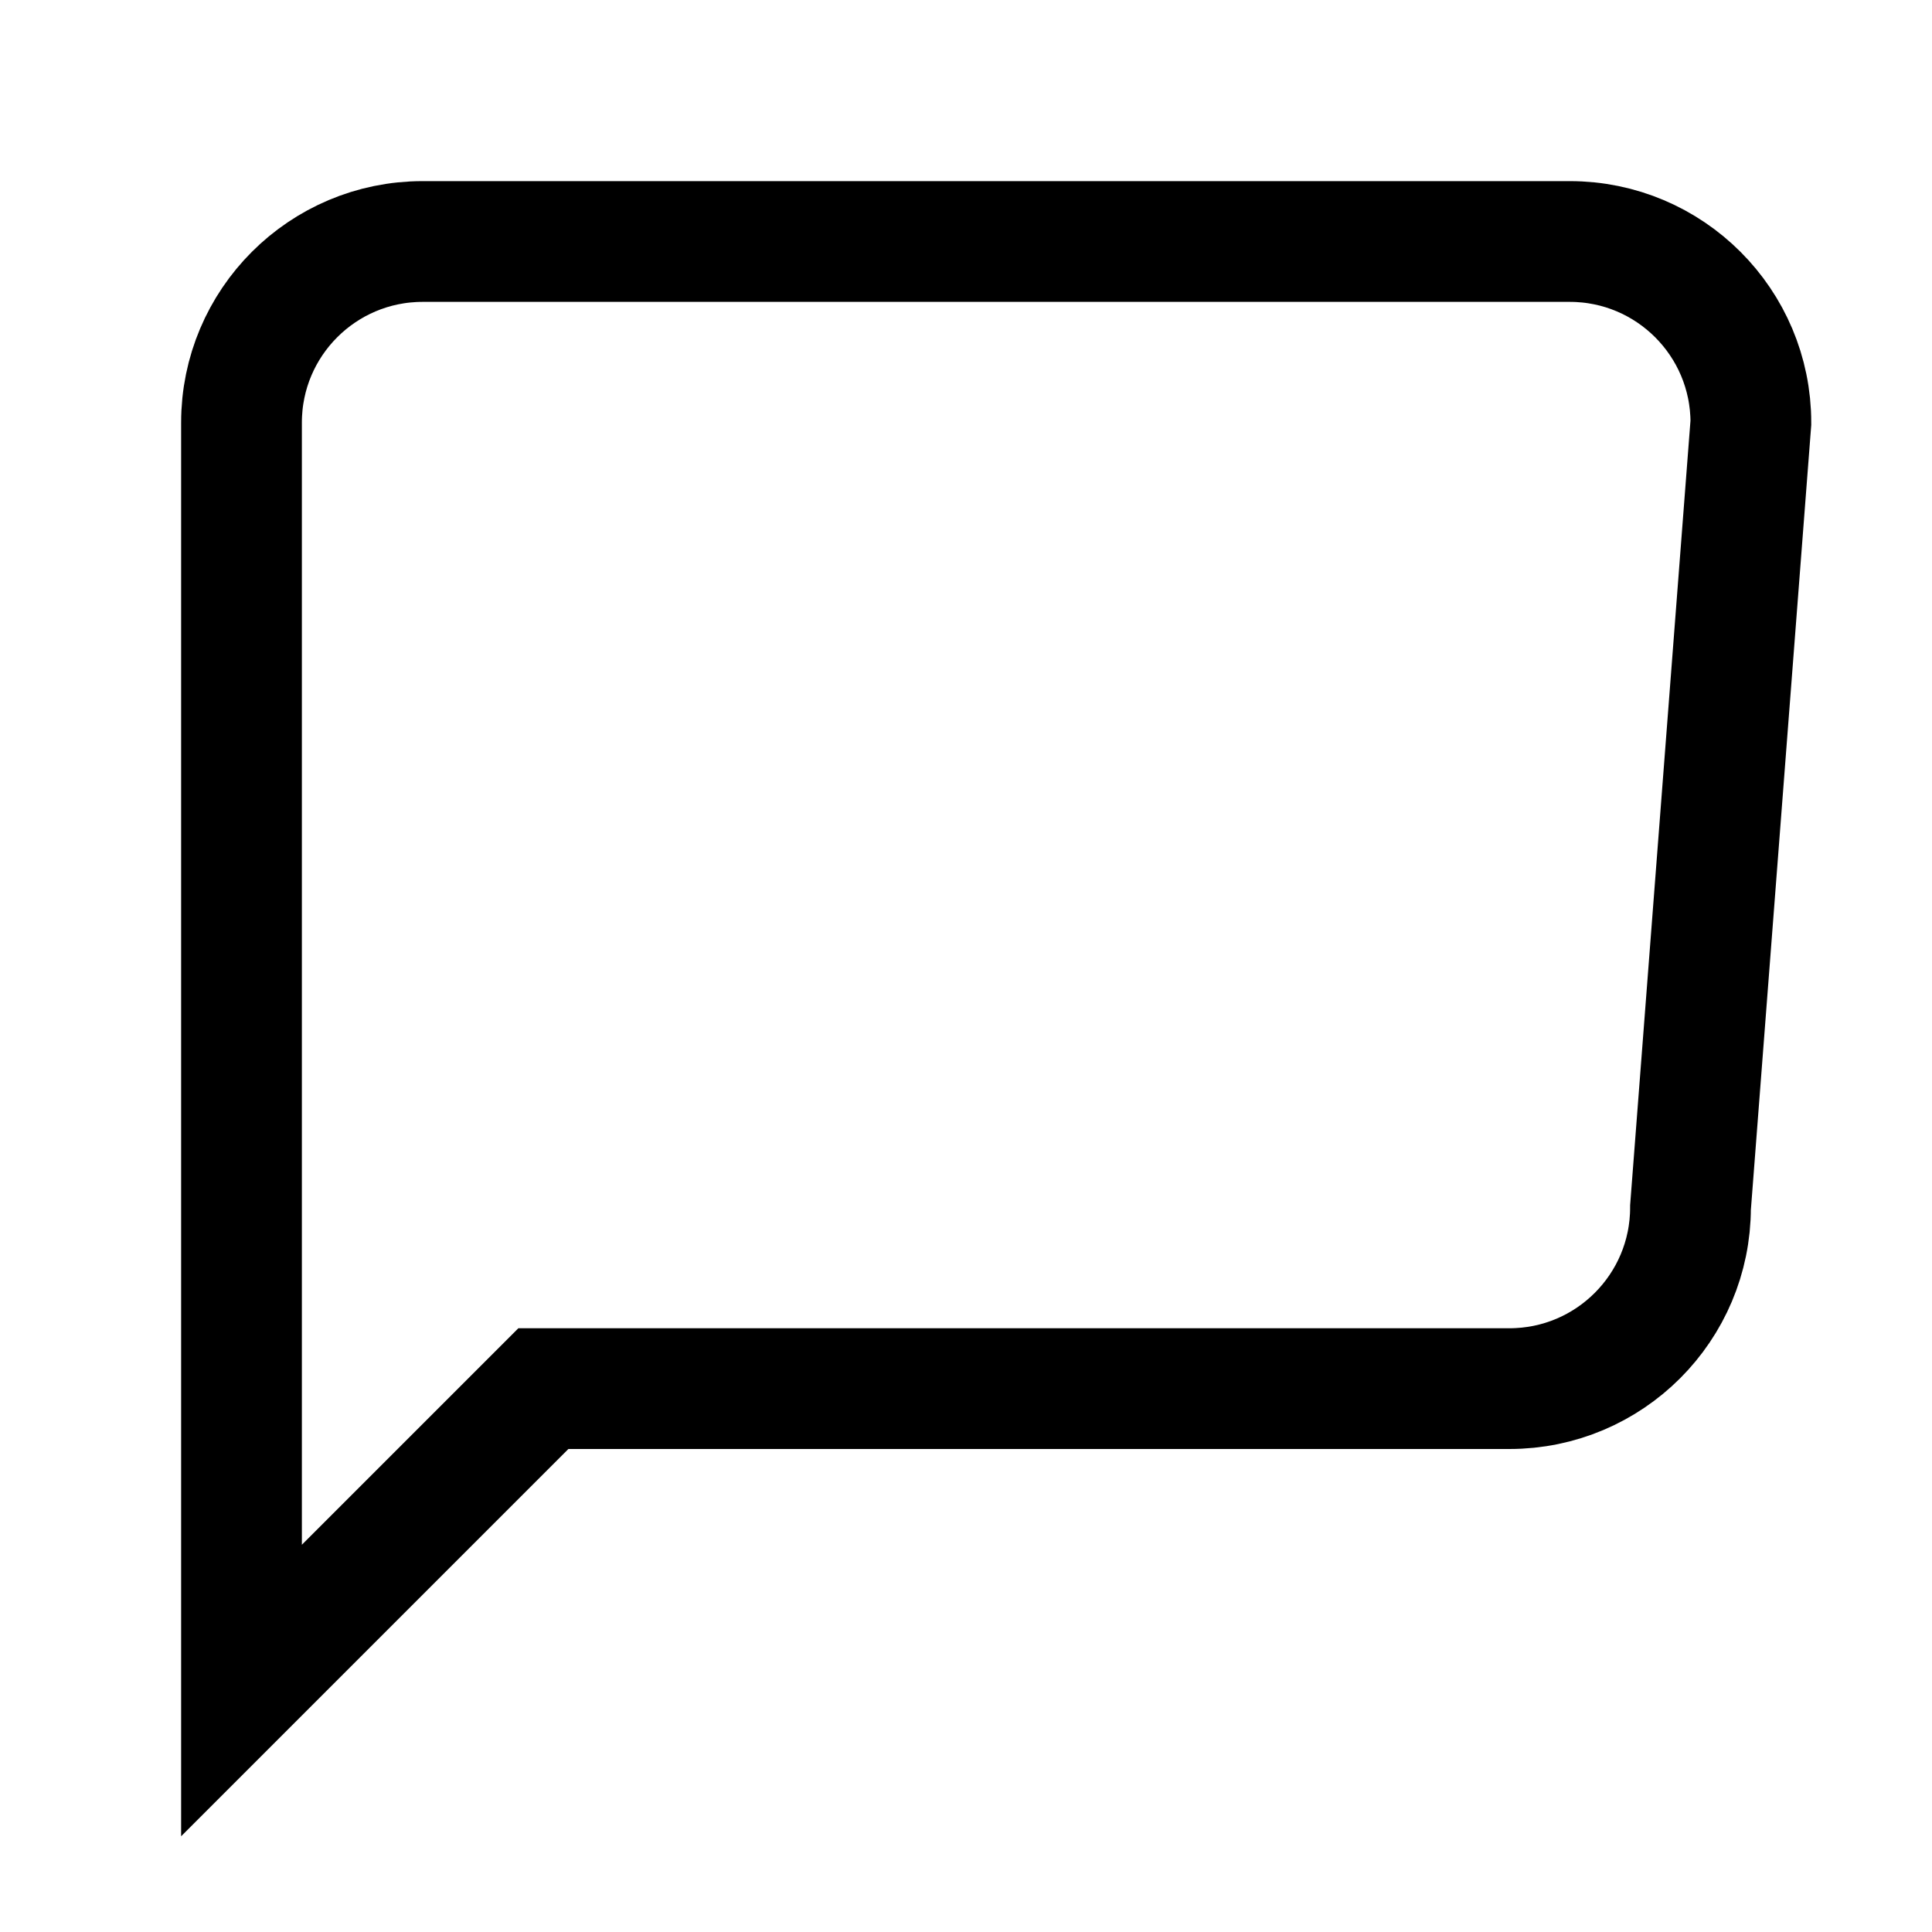
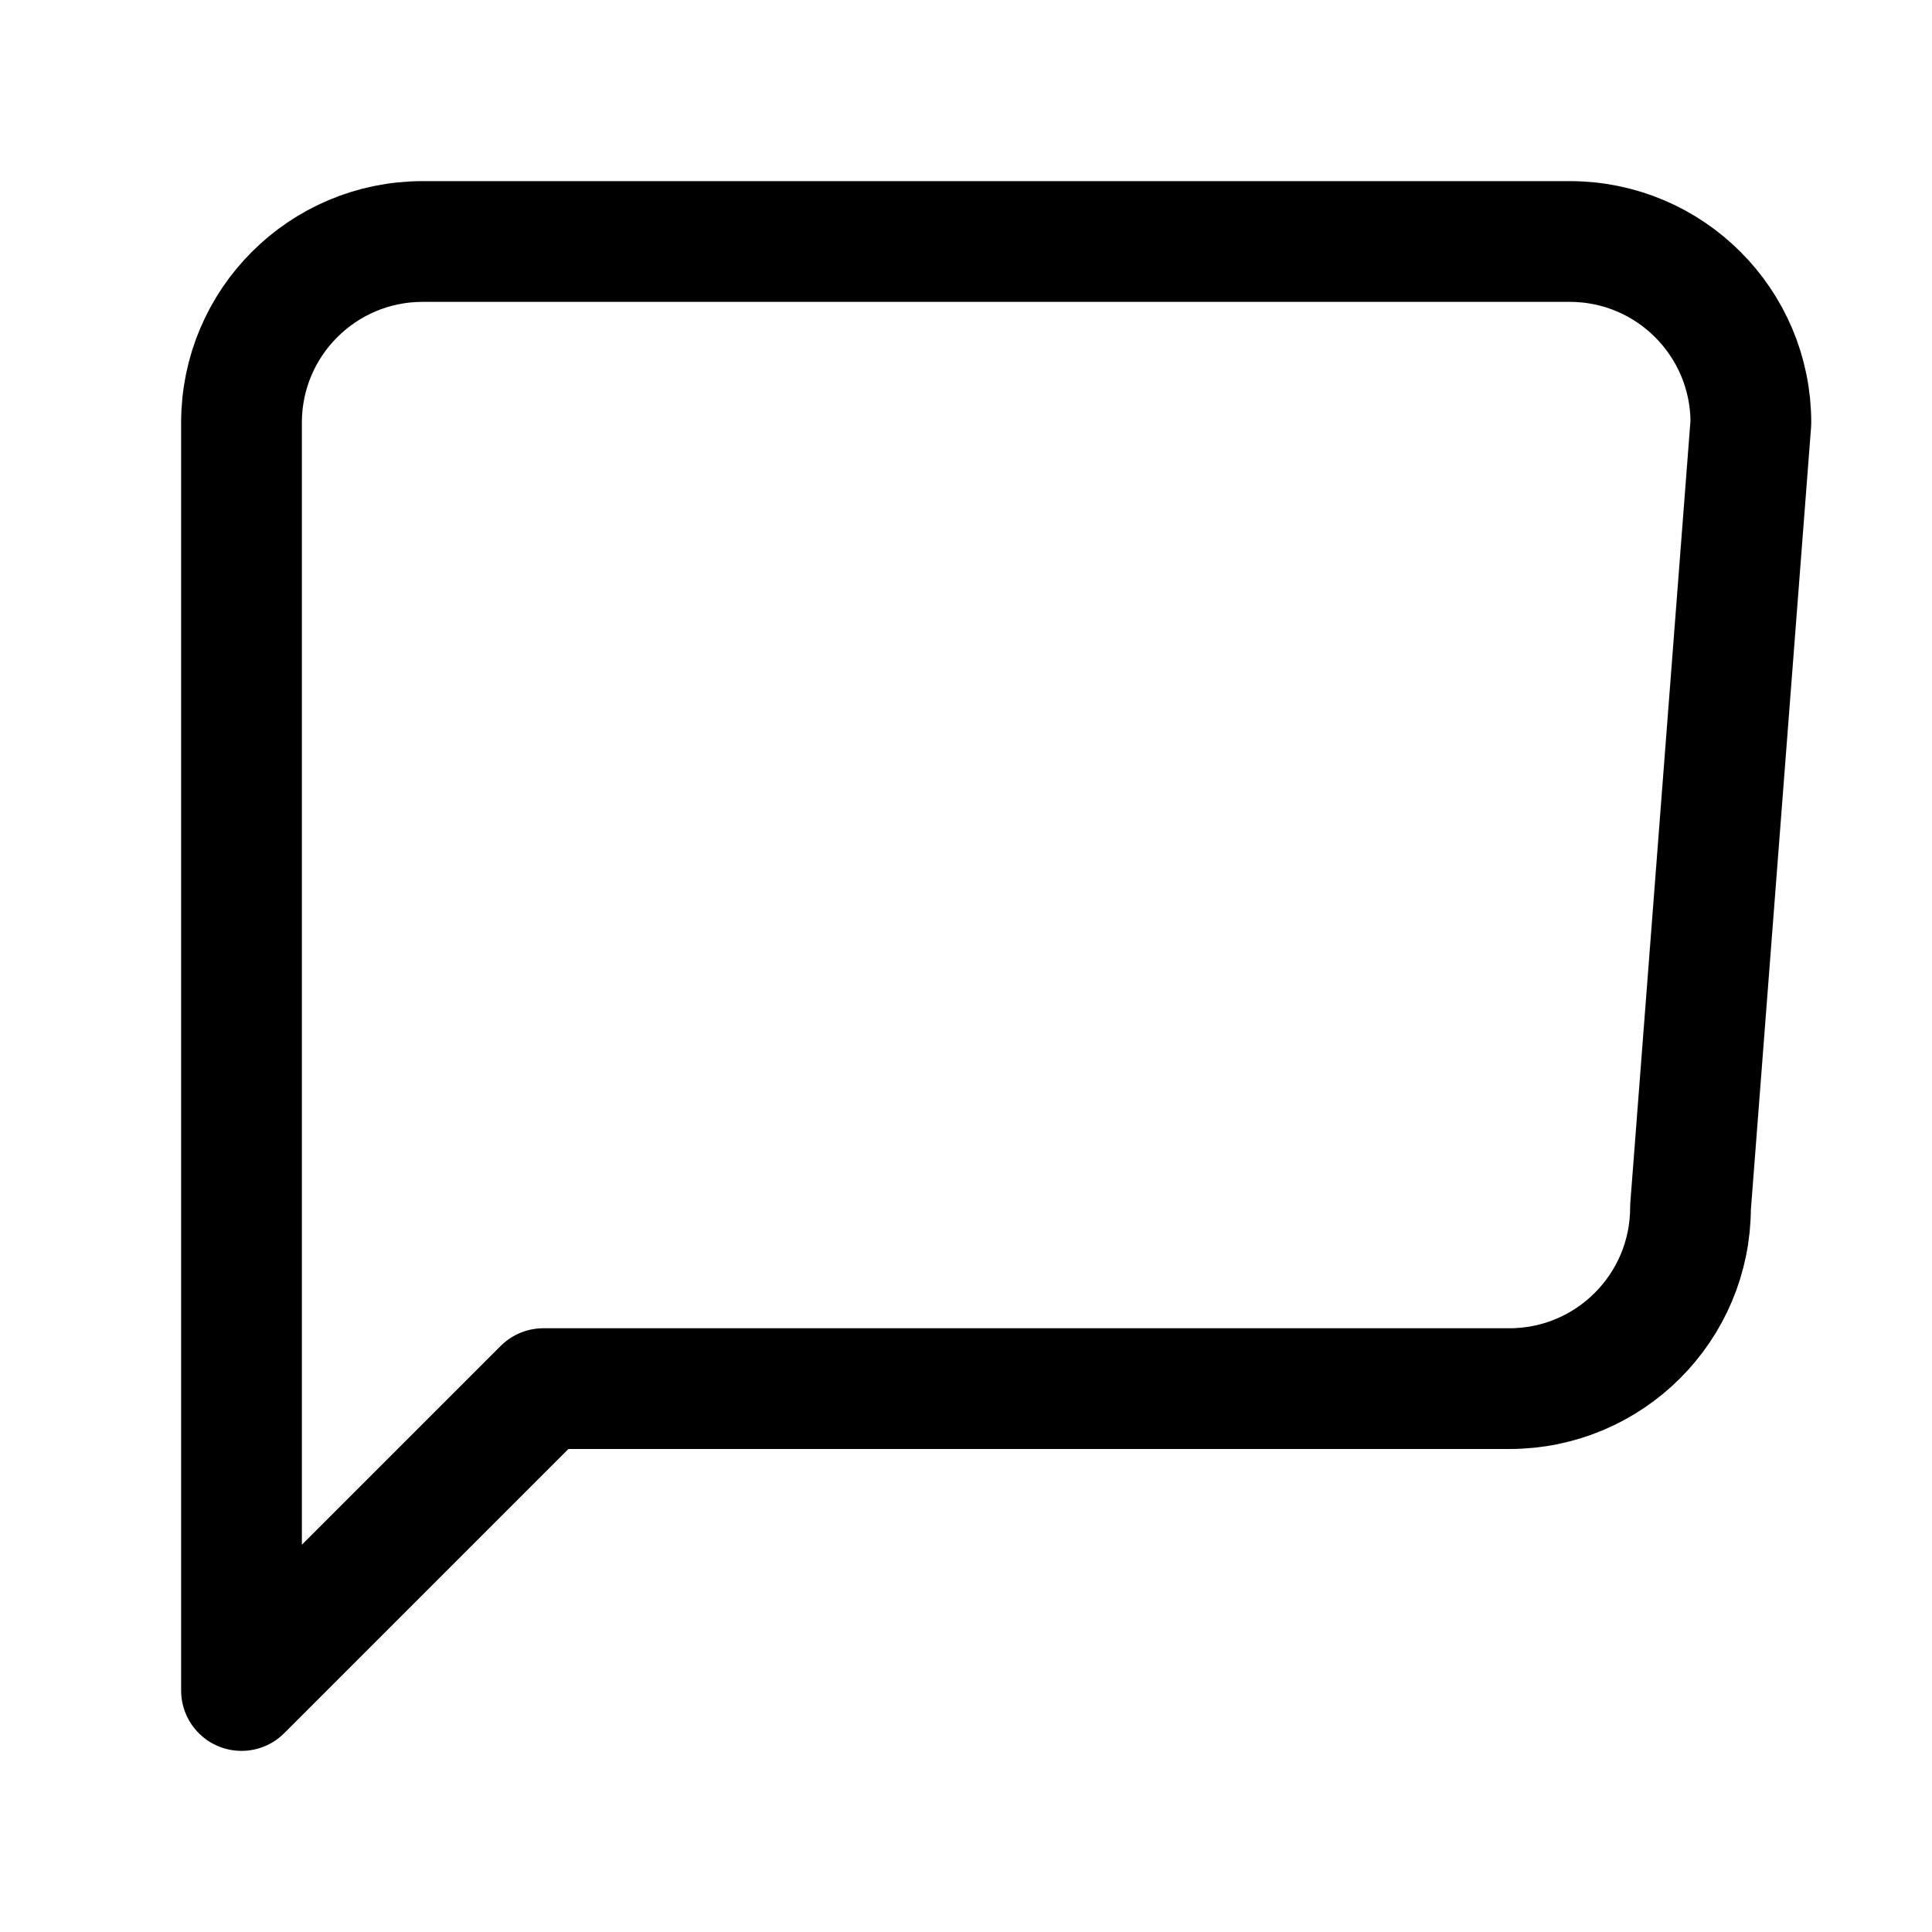
- <svg xmlns="http://www.w3.org/2000/svg" viewBox="0 0 32 32" fill="none" stroke="currentColor" stroke-width="2" stroke-linecap="round">
+ <svg xmlns="http://www.w3.org/2000/svg" viewBox="0 0 32 32" fill="none" stroke="currentColor" stroke-width="2" stroke-linecap="round" stroke-linejoin="round">
  <path d="M28 20a3 3 0 0 1-3 3H9l-5 5V7a3 3 0 0 1 3-3h19a3 3 0 0 1 3 3z" />
</svg>
